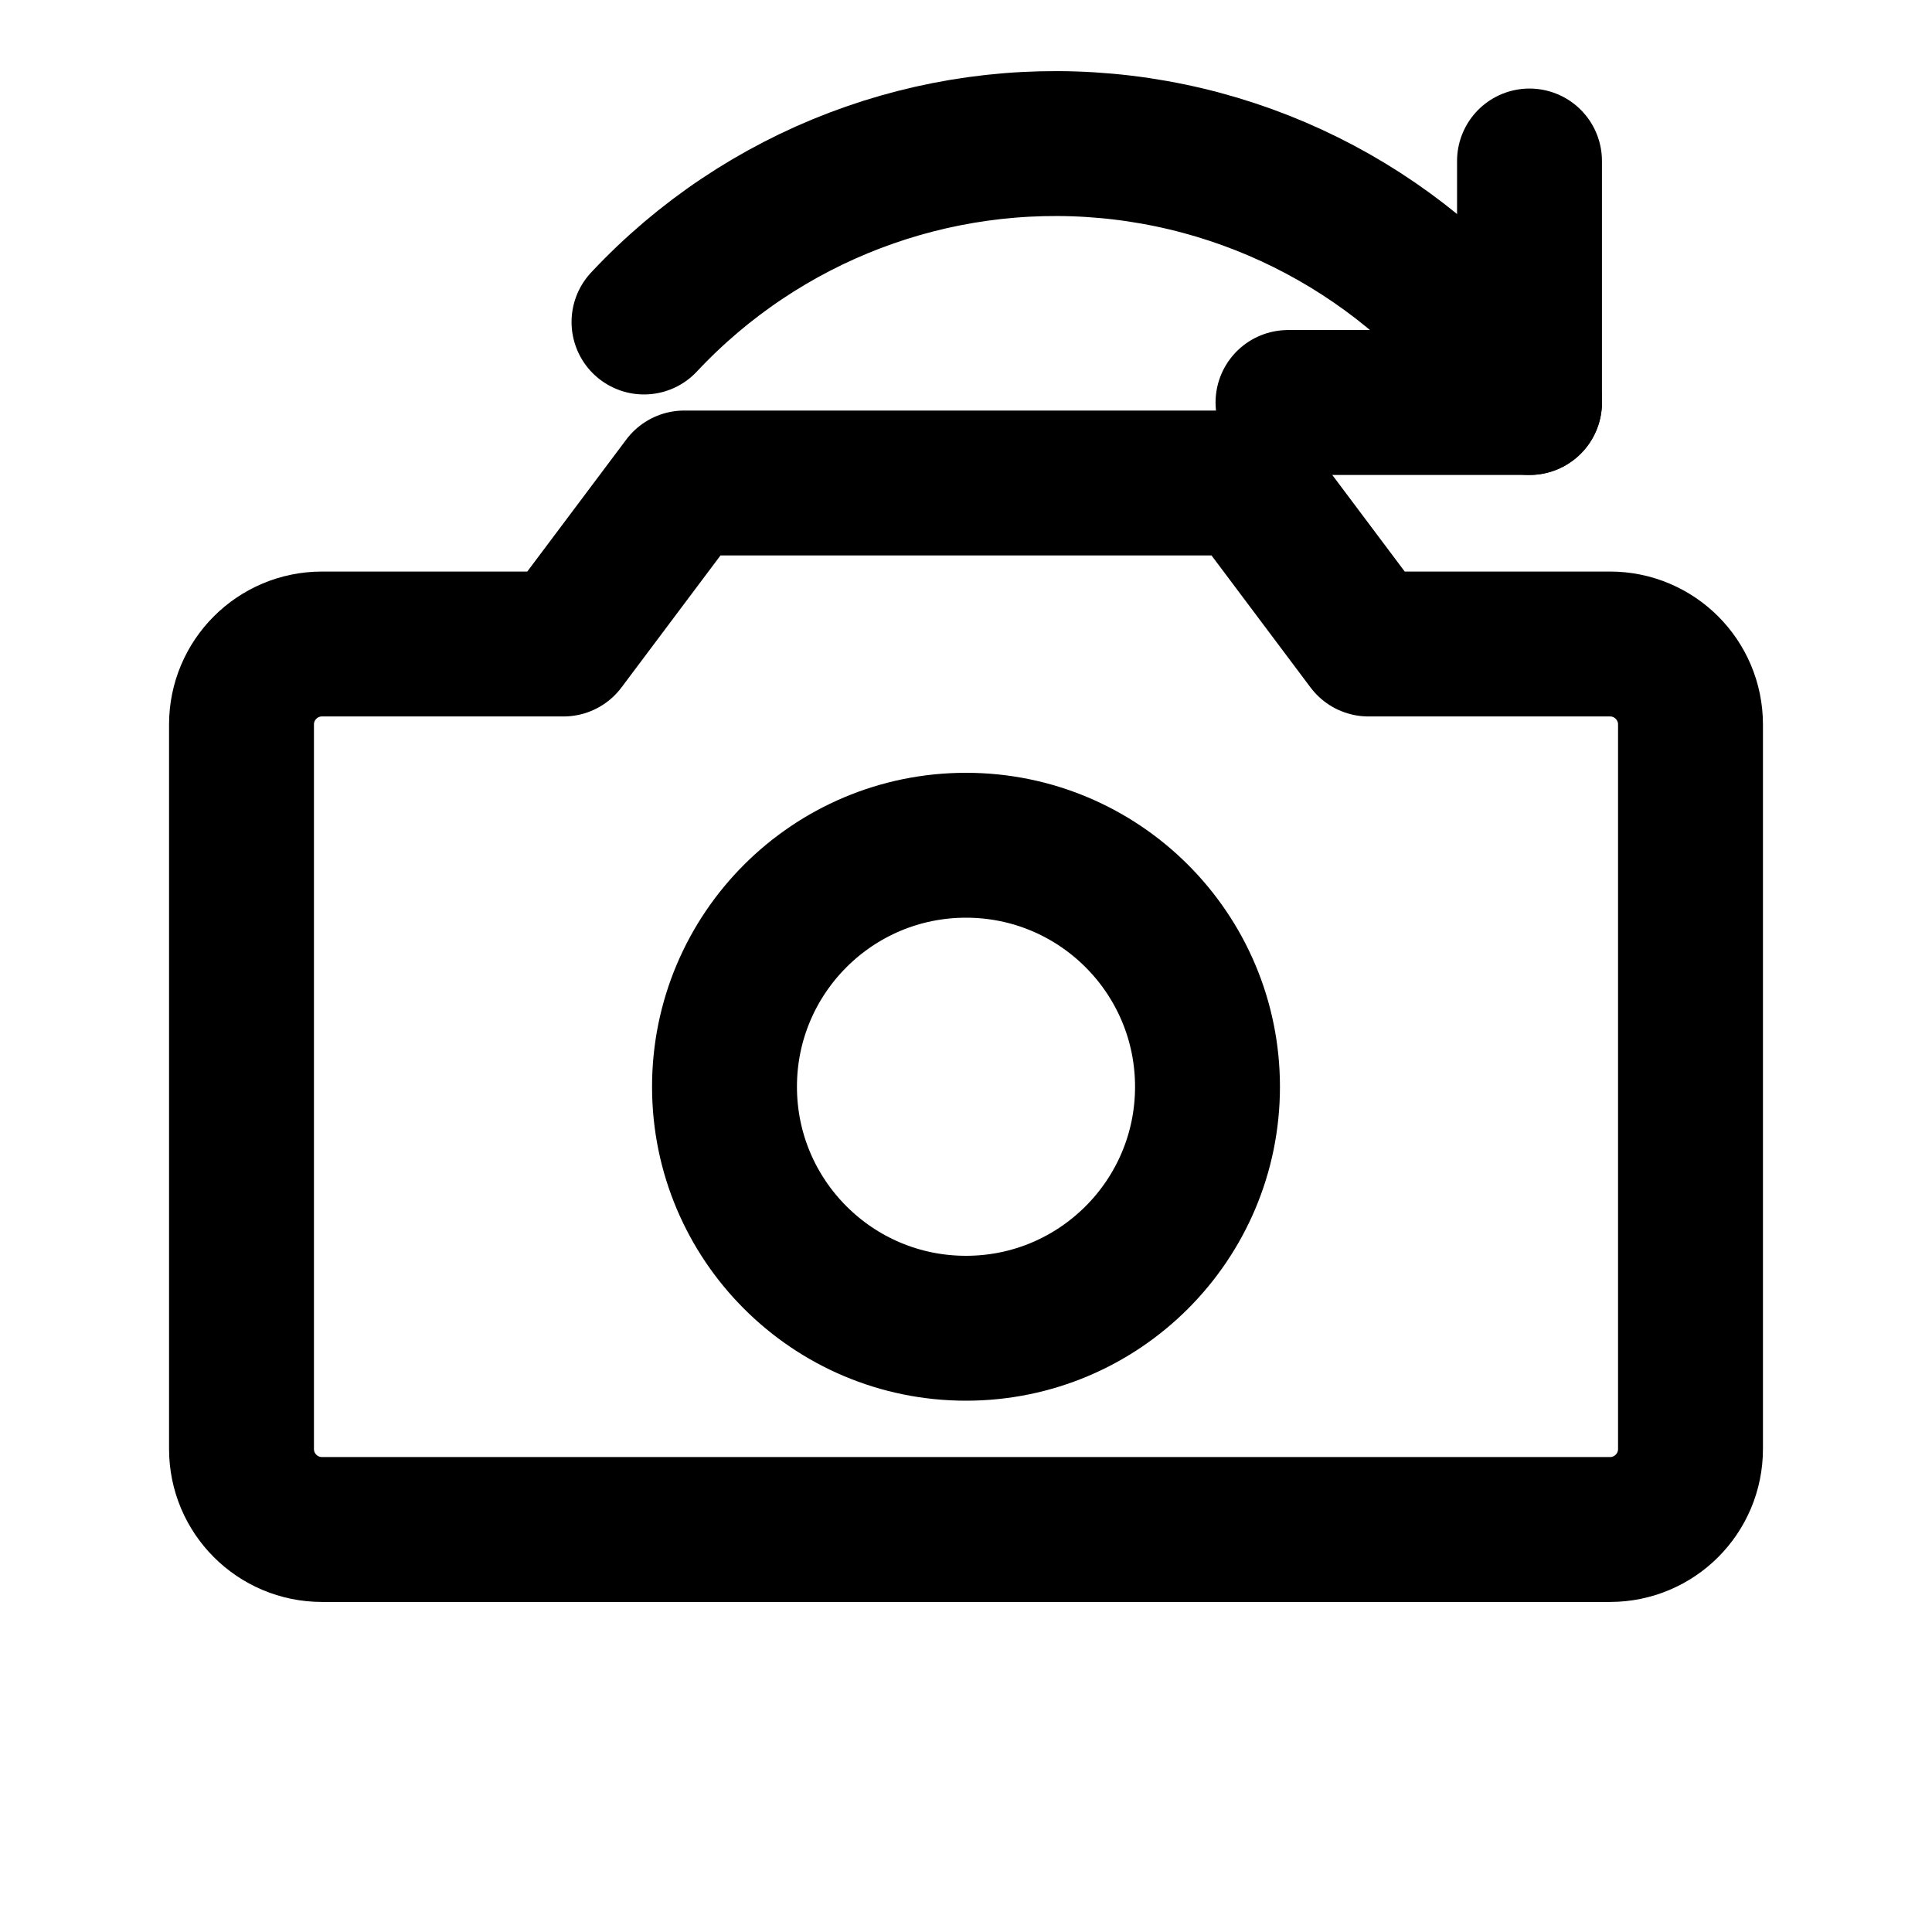
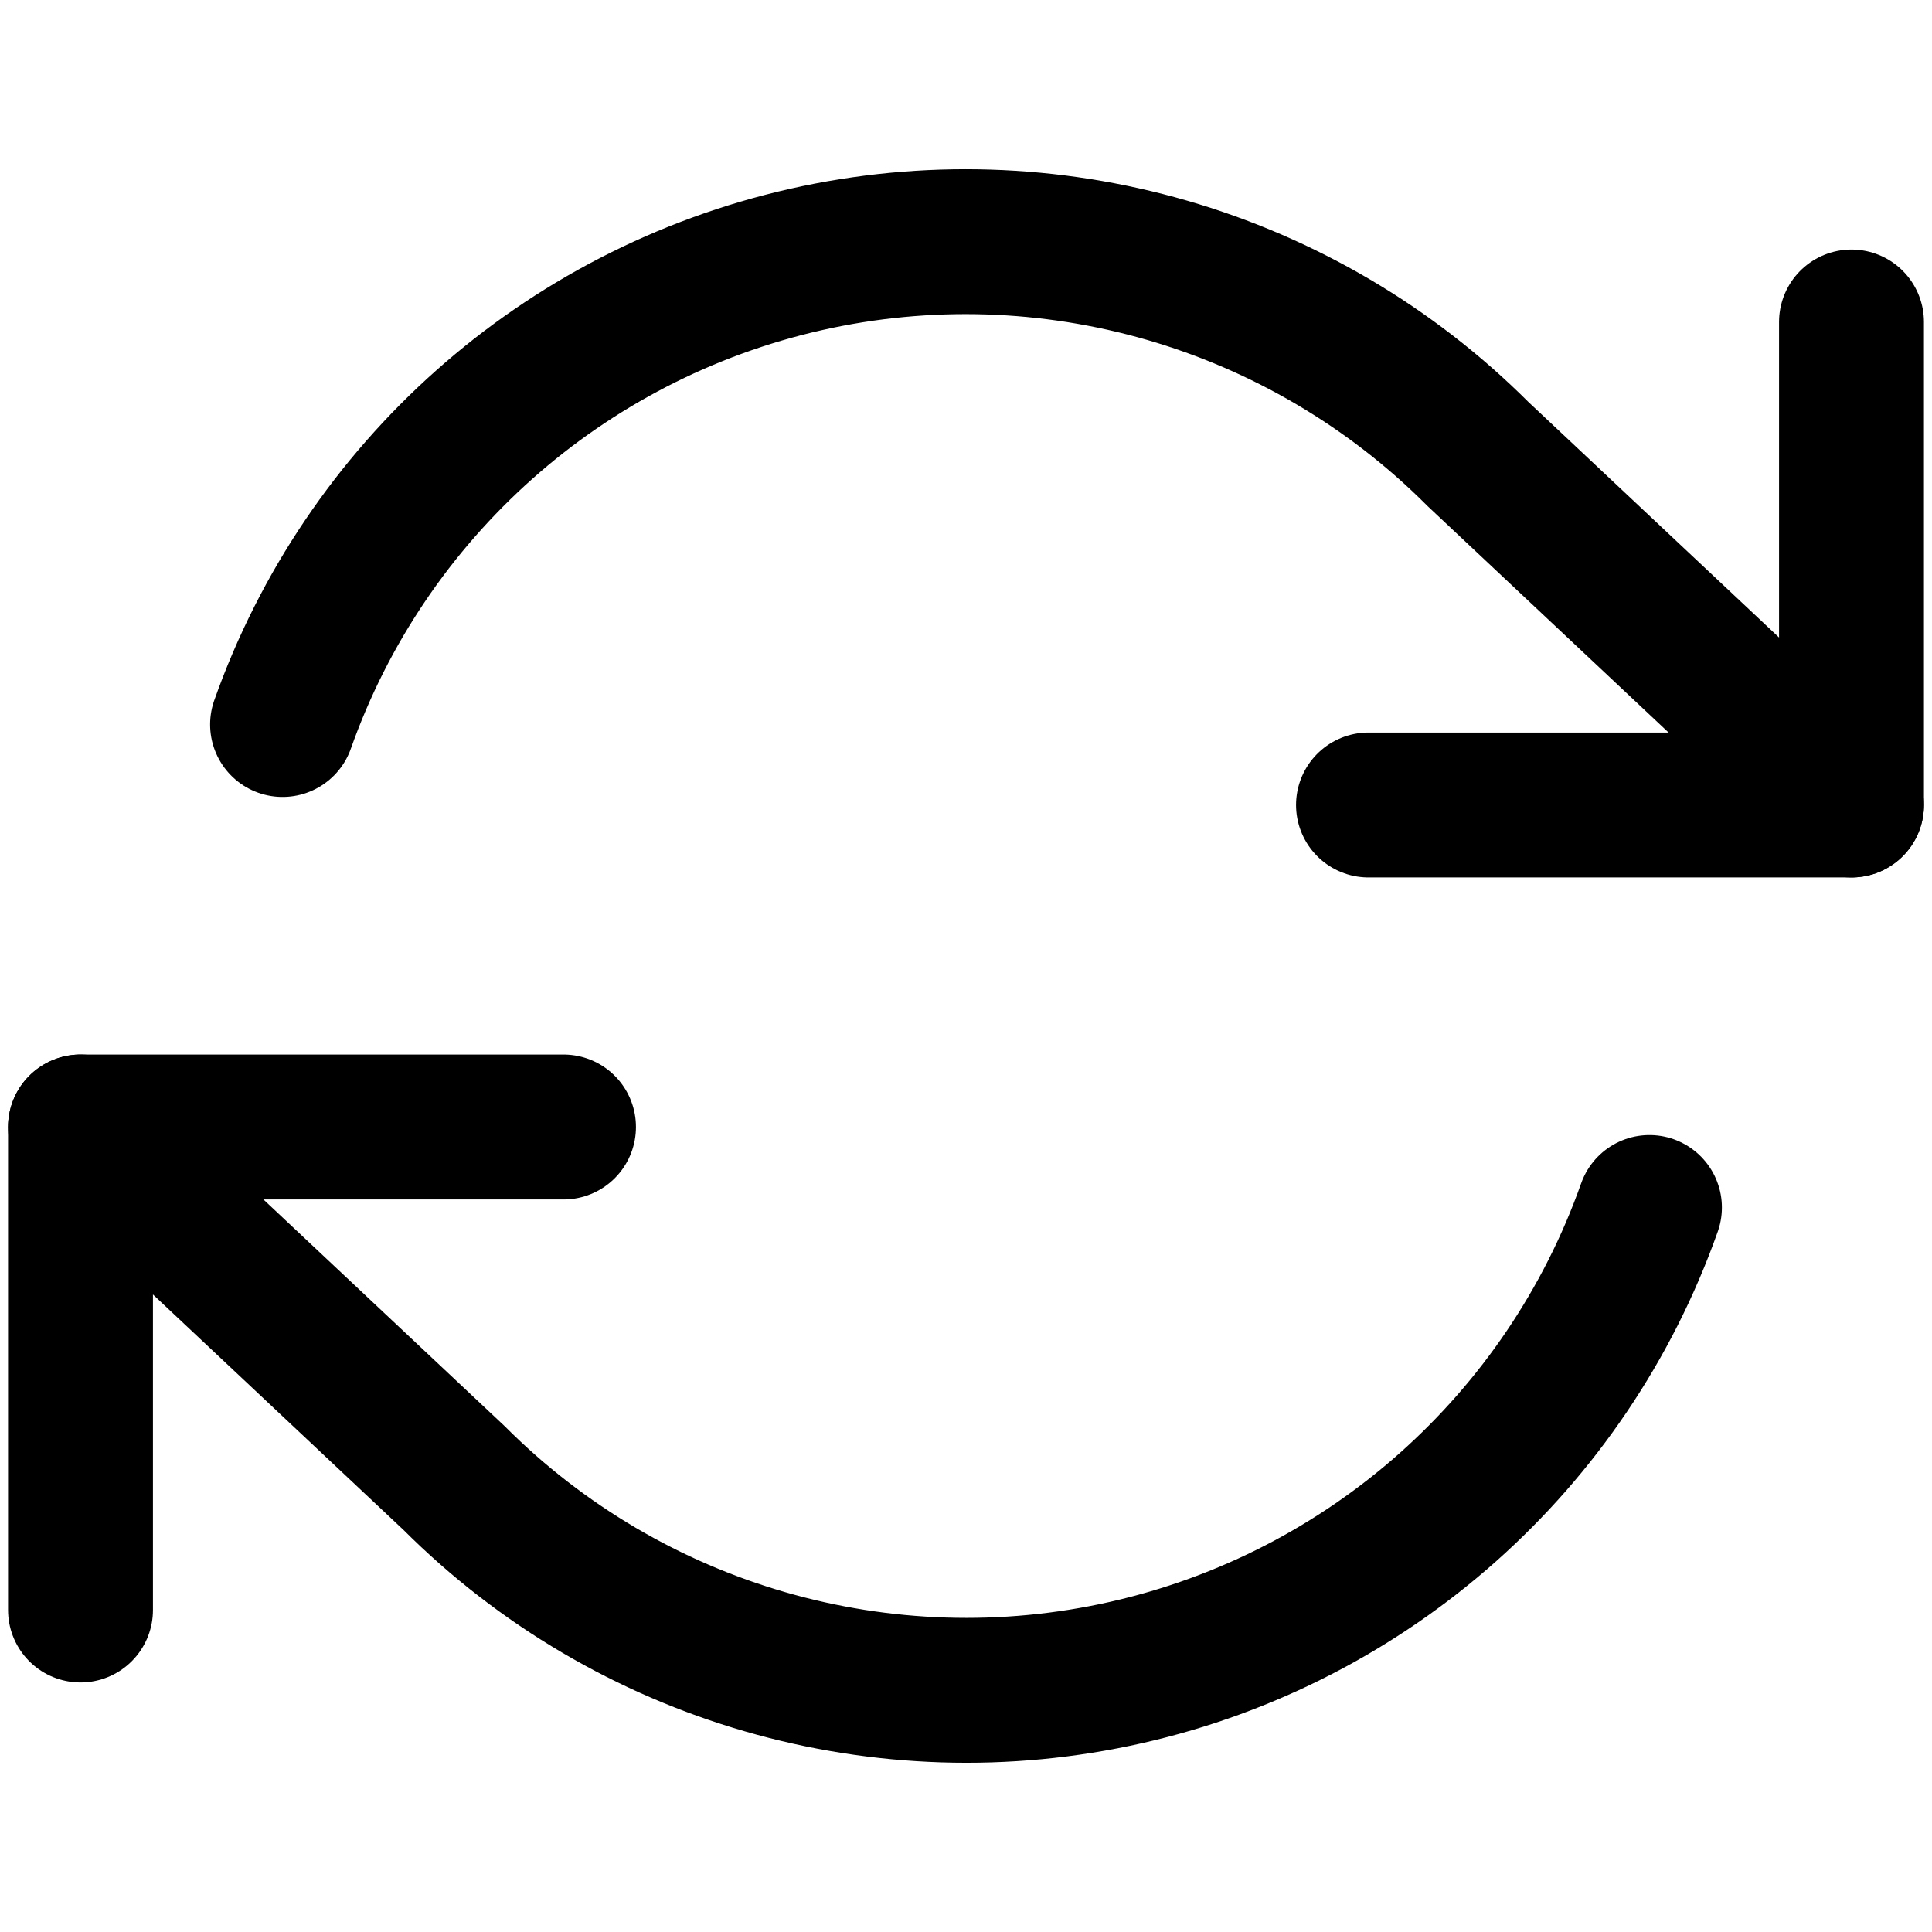
<svg xmlns="http://www.w3.org/2000/svg" viewBox="0 0 24 24" fill="none" stroke="currentColor" stroke-width="1.8" stroke-linecap="round" stroke-linejoin="round">
-   <g class="cc-flip-cam">
-     <path d="M4 8h3l1.5-2h7L17 8h3a1 1 0 0 1 1 1v9a1 1 0 0 1-1 1H4a1 1 0 0 1-1-1V9a1 1 0 0 1 1-1z" />
-     <circle cx="12" cy="13.5" r="3" />
-   </g>
-   <g class="cc-flip-arrows">
-     <path d="M19 2v3h-3" />
-     <path d="M19 5a7 7 0 0 0-11-1" />
-   </g>
+   <path d="M23 4v6h-6" />
+   <path d="M1 20v-6h6" />
+   <path d="M3.51 9a9 9 0 0 1 14.85-3.36L23 10" />
+   <path d="M20.49 15a9 9 0 0 1-14.85 3.36L1 14" />
</svg>
